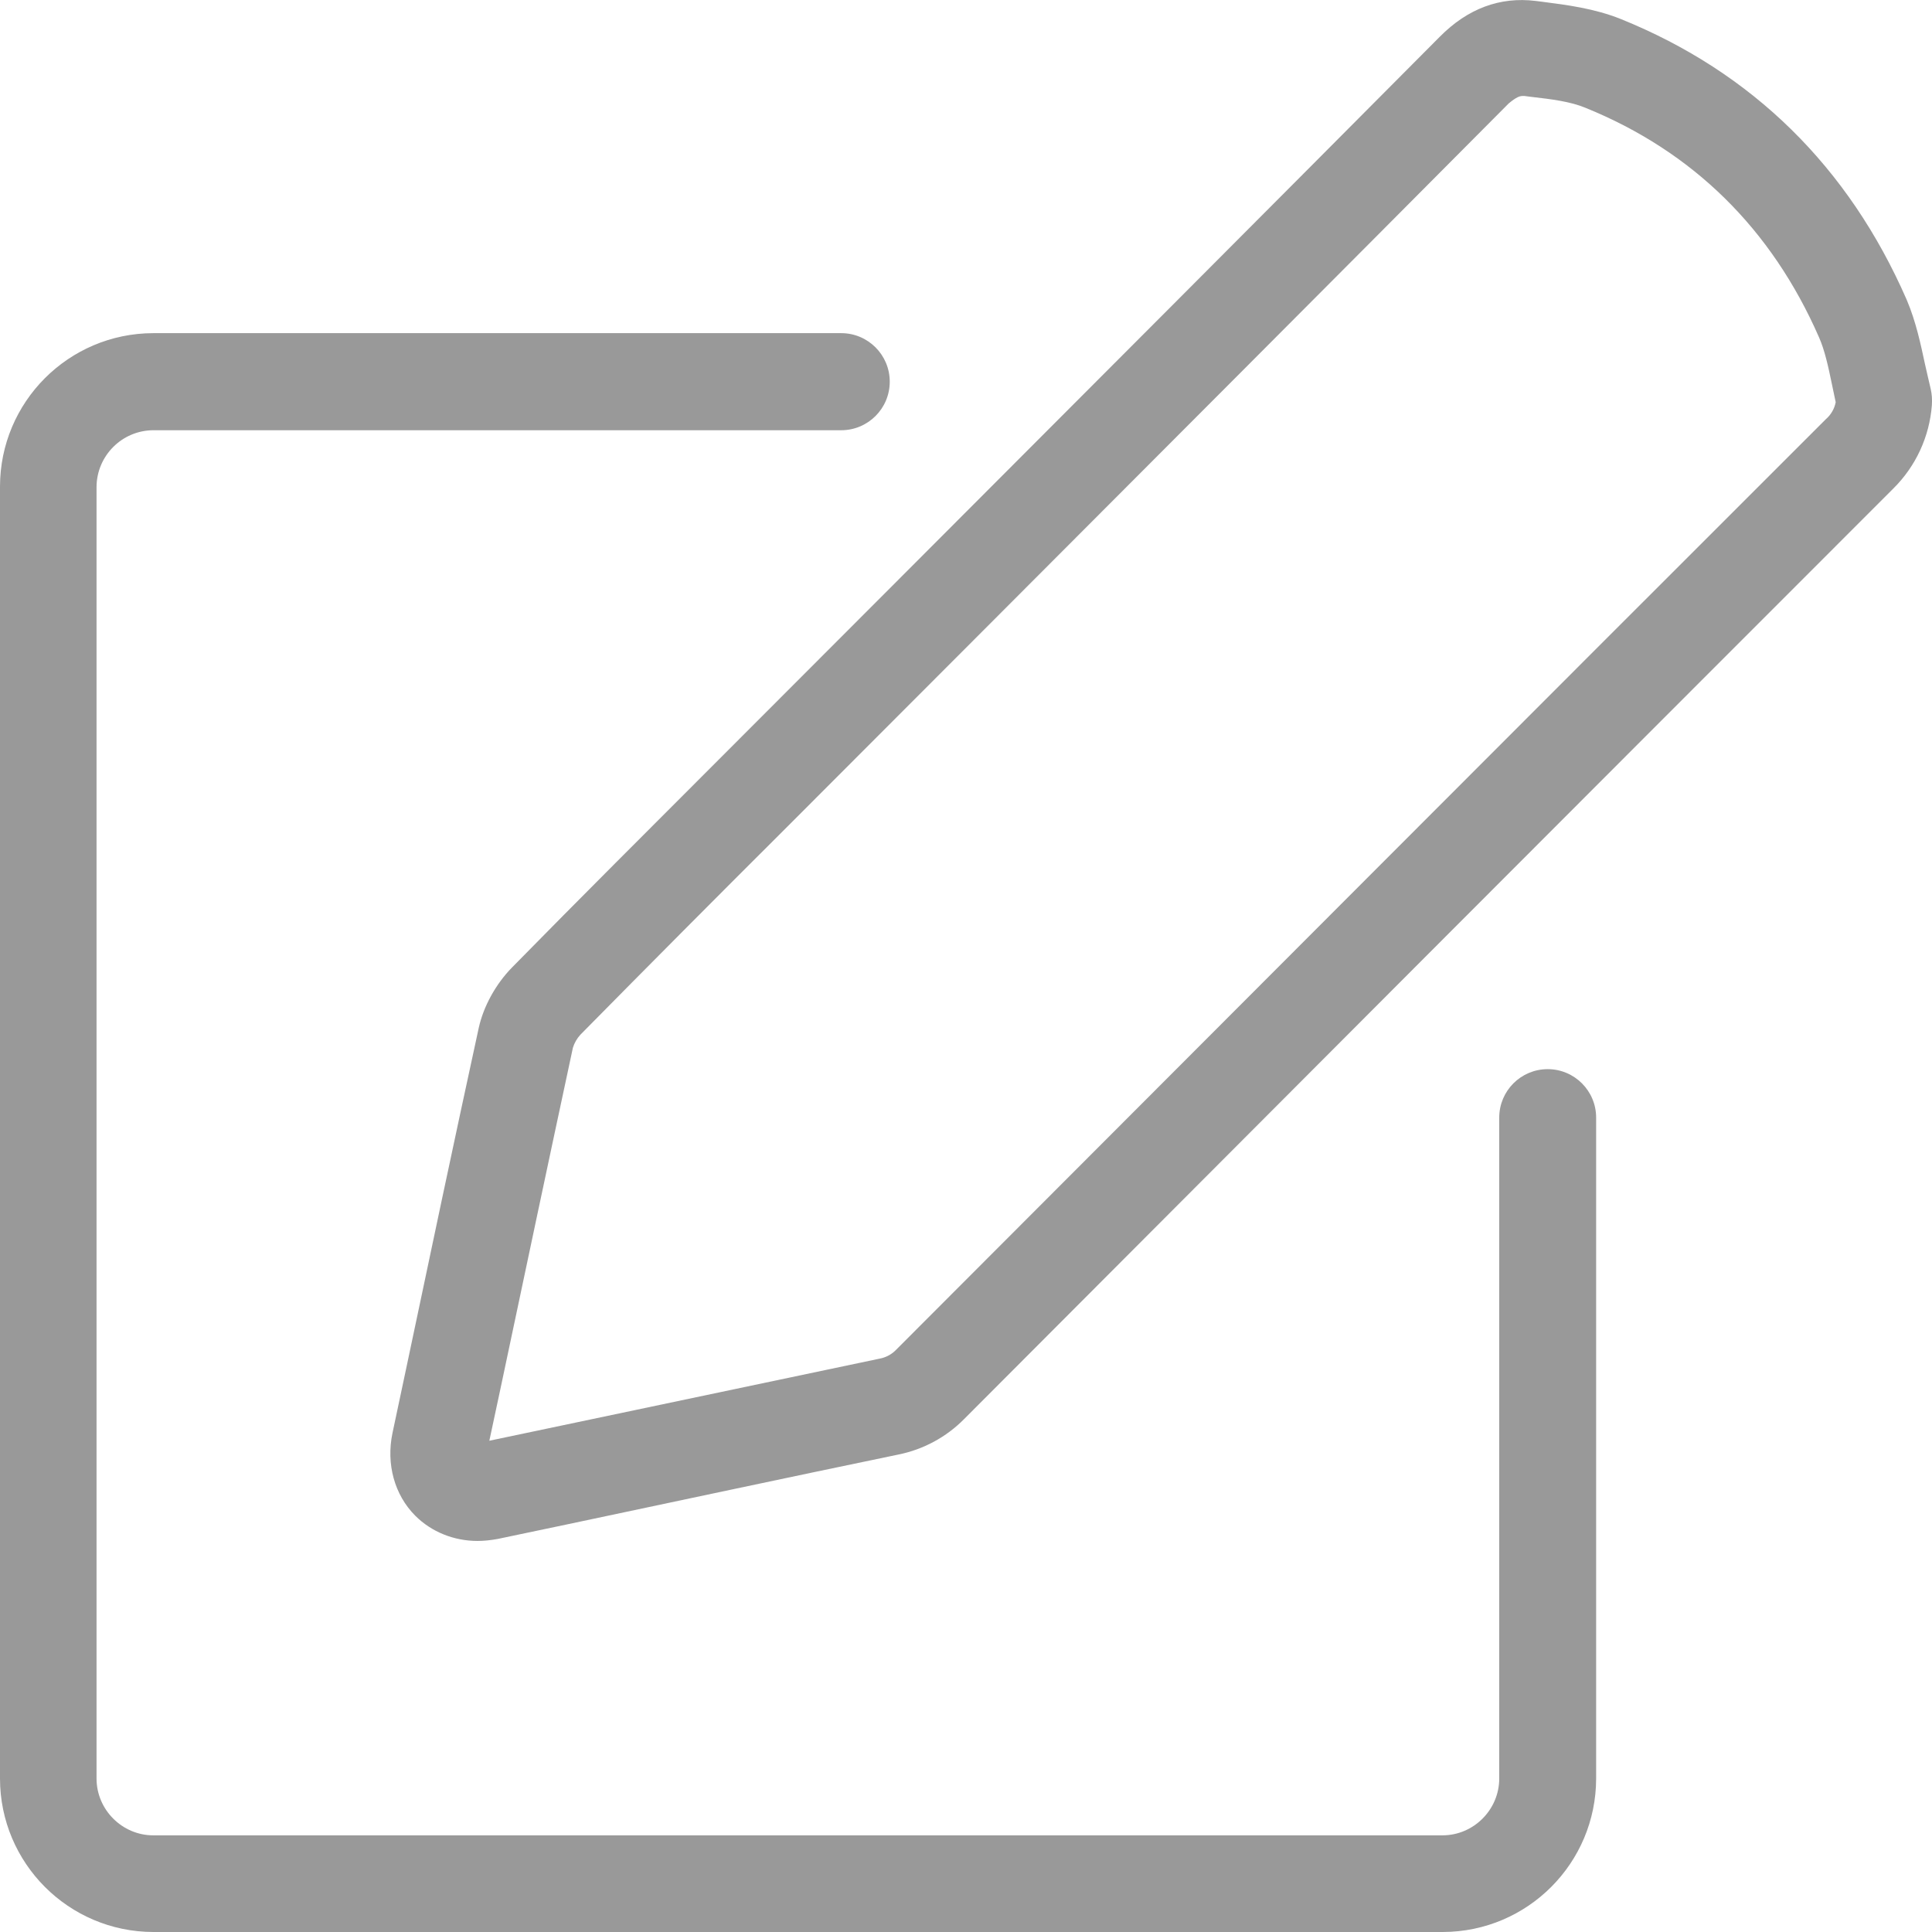
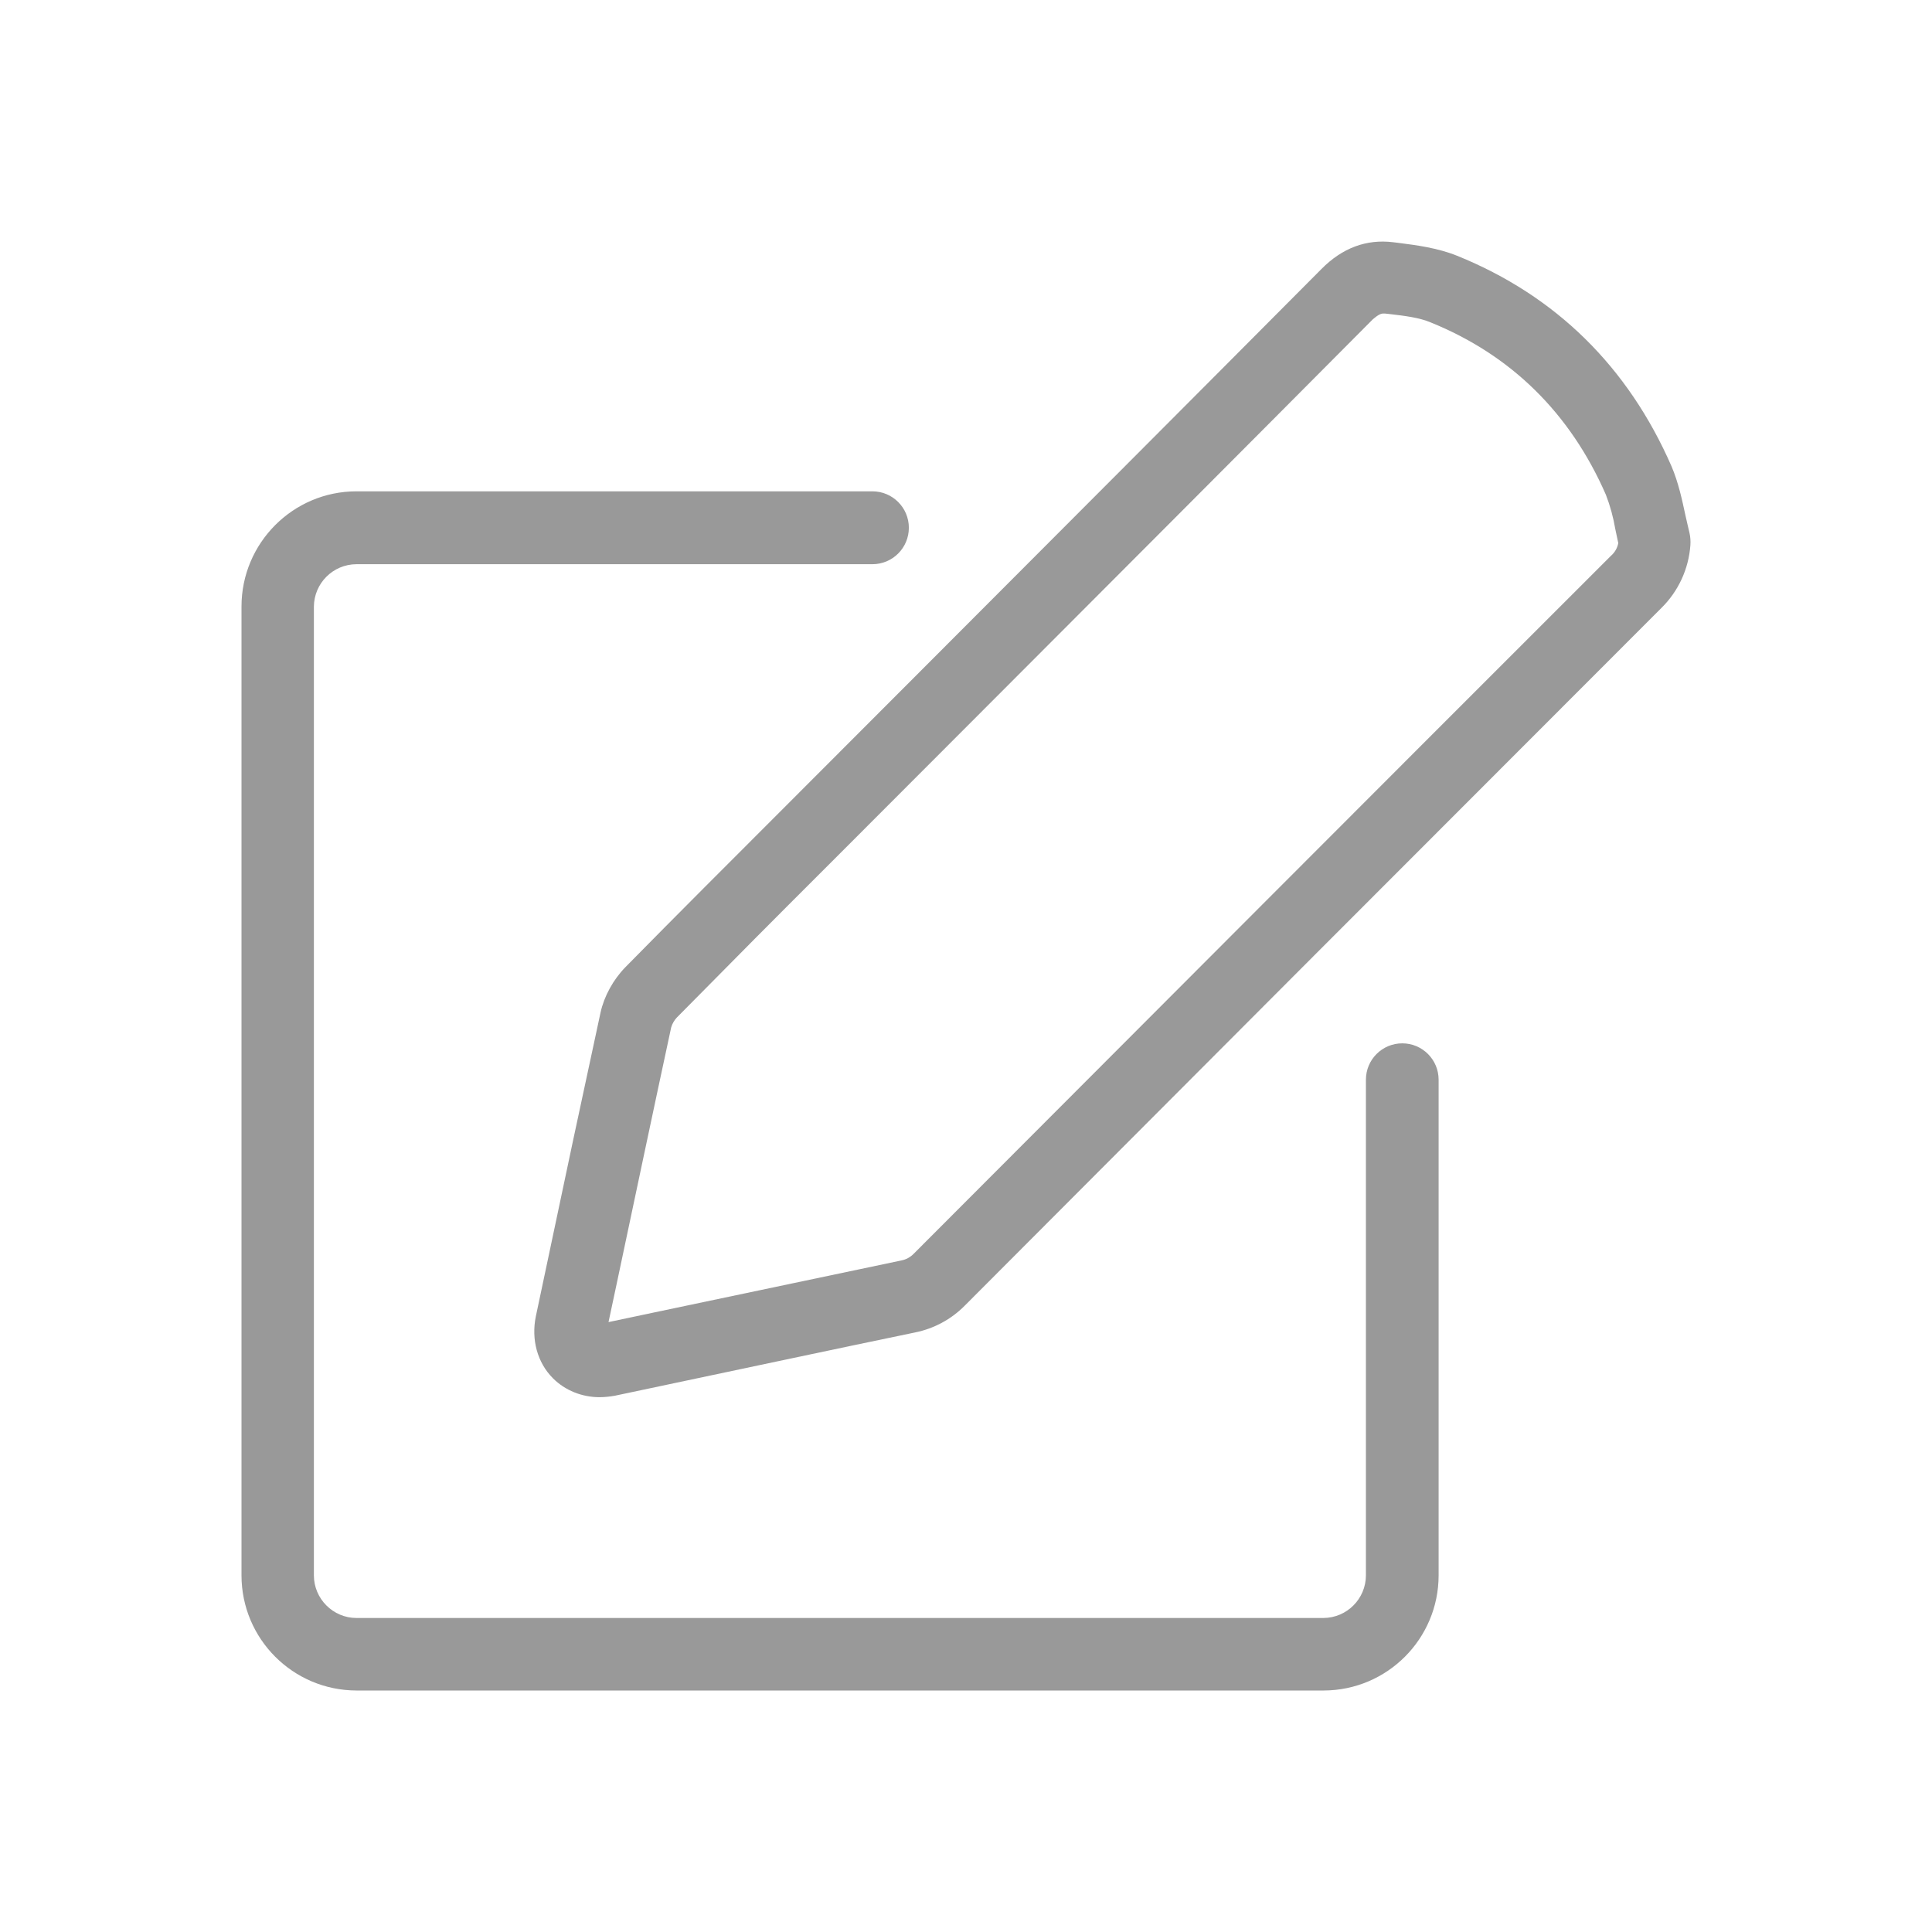
<svg xmlns="http://www.w3.org/2000/svg" width="32" height="32">
-   <path fill="#999" fill-rule="evenodd" d="M31.358 8.093c-5.13 5.13-10.259 10.267-15.389 15.411a2.12 2.12 0 0 1-1.09.588c-1.827.379-3.661.771-5.488 1.157l-1.148.241c-.112.02-.223.033-.333.033-.392 0-.764-.15-1.032-.418-.346-.347-.483-.856-.378-1.366l.222-1.046c.398-1.889.796-3.777 1.207-5.666.079-.359.281-.725.549-1 1.135-1.157 2.283-2.3 3.425-3.444l3.1-3.104c2.95-2.954 5.906-5.915 8.843-8.869.464-.47.999-.666 1.586-.595l.111.014c.405.052.868.111 1.305.287 2.18.882 3.772 2.451 4.732 4.647.156.366.234.745.306 1.078.032.131.059.268.092.399.02.085.026.176.02.268a2.173 2.173 0 0 1-.64 1.385zm-1.019-1.745c-.058-.281-.117-.549-.209-.758-.789-1.804-2.094-3.084-3.869-3.804-.248-.104-.561-.143-.901-.182l-.11-.014h-.033c-.046 0-.105.02-.229.124-2.95 2.967-5.906 5.928-8.862 8.889l-3.1 3.104a552.463 552.463 0 0 0-3.413 3.431.57.57 0 0 0-.124.216c-.404 1.882-.803 3.771-1.201 5.653l-.183.856.966-.203 5.495-1.156a.508.508 0 0 0 .28-.151c5.13-5.136 10.26-10.28 15.396-15.41a.497.497 0 0 0 .163-.281c-.02-.105-.046-.209-.066-.314zm-16.406.778H2.539a.945.945 0 0 0-.94.941v21.391c0 .516.424.941.94.941h21.353c.516 0 .94-.425.94-.941V18.511a.802.802 0 1 1 1.605 0v10.947A2.544 2.544 0 0 1 23.899 32H2.539A2.544 2.544 0 0 1 0 29.458V8.06a2.543 2.543 0 0 1 2.539-2.542h11.394a.803.803 0 0 1 0 1.608z" />
+   <path fill="none" fill-rule="evenodd" d="M0 0h32v32H0V0z" />
+   <path fill="#999" fill-rule="evenodd" d="M27.518 10.07c-3.847 3.848-7.694 7.7-11.541 11.558a1.6 1.6 0 0 1-.818.441c-1.37.284-2.745.578-4.116.867l-.861.182a1.522 1.522 0 0 1-.25.024c-.293 0-.572-.112-.773-.313-.26-.26-.362-.643-.284-1.025l.166-.784a715.1 715.1 0 0 1 .906-4.25c.059-.269.21-.544.411-.75.852-.867 1.713-1.725 2.57-2.583l2.325-2.328c2.212-2.216 4.429-4.436 6.632-6.651.347-.353.749-.5 1.189-.446l.083.01c.304.039.651.083.979.215 1.635.662 2.829 1.838 3.549 3.485.117.275.176.559.23.809.024.098.044.201.069.299.014.063.019.132.014.201a1.624 1.624 0 0 1-.48 1.039zm-.764-1.309a2.935 2.935 0 0 0-.156-.568c-.592-1.353-1.571-2.314-2.902-2.853-.186-.079-.421-.108-.676-.138l-.083-.009h-.024c-.035 0-.079.014-.172.093-2.212 2.225-4.43 4.446-6.647 6.666l-2.325 2.328c-.856.853-1.708 1.711-2.559 2.574a.413.413 0 0 0-.093.162c-.304 1.411-.602 2.828-.901 4.239l-.137.643.724-.153 4.122-.867a.388.388 0 0 0 .21-.113c3.847-3.853 7.694-7.71 11.546-11.558a.372.372 0 0 0 .123-.211c-.015-.078-.035-.156-.05-.235zm-12.304.584H5.904a.708.708 0 0 0-.705.705v16.043c0 .388.318.706.705.706h16.015a.708.708 0 0 0 .705-.706v-8.21a.602.602 0 1 1 1.204 0v8.21A1.908 1.908 0 0 1 21.924 28H5.904A1.908 1.908 0 0 1 4 26.093V10.045c0-1.049.852-1.907 1.904-1.907h8.546a.602.602 0 0 1 0 1.207z" />
</svg>
